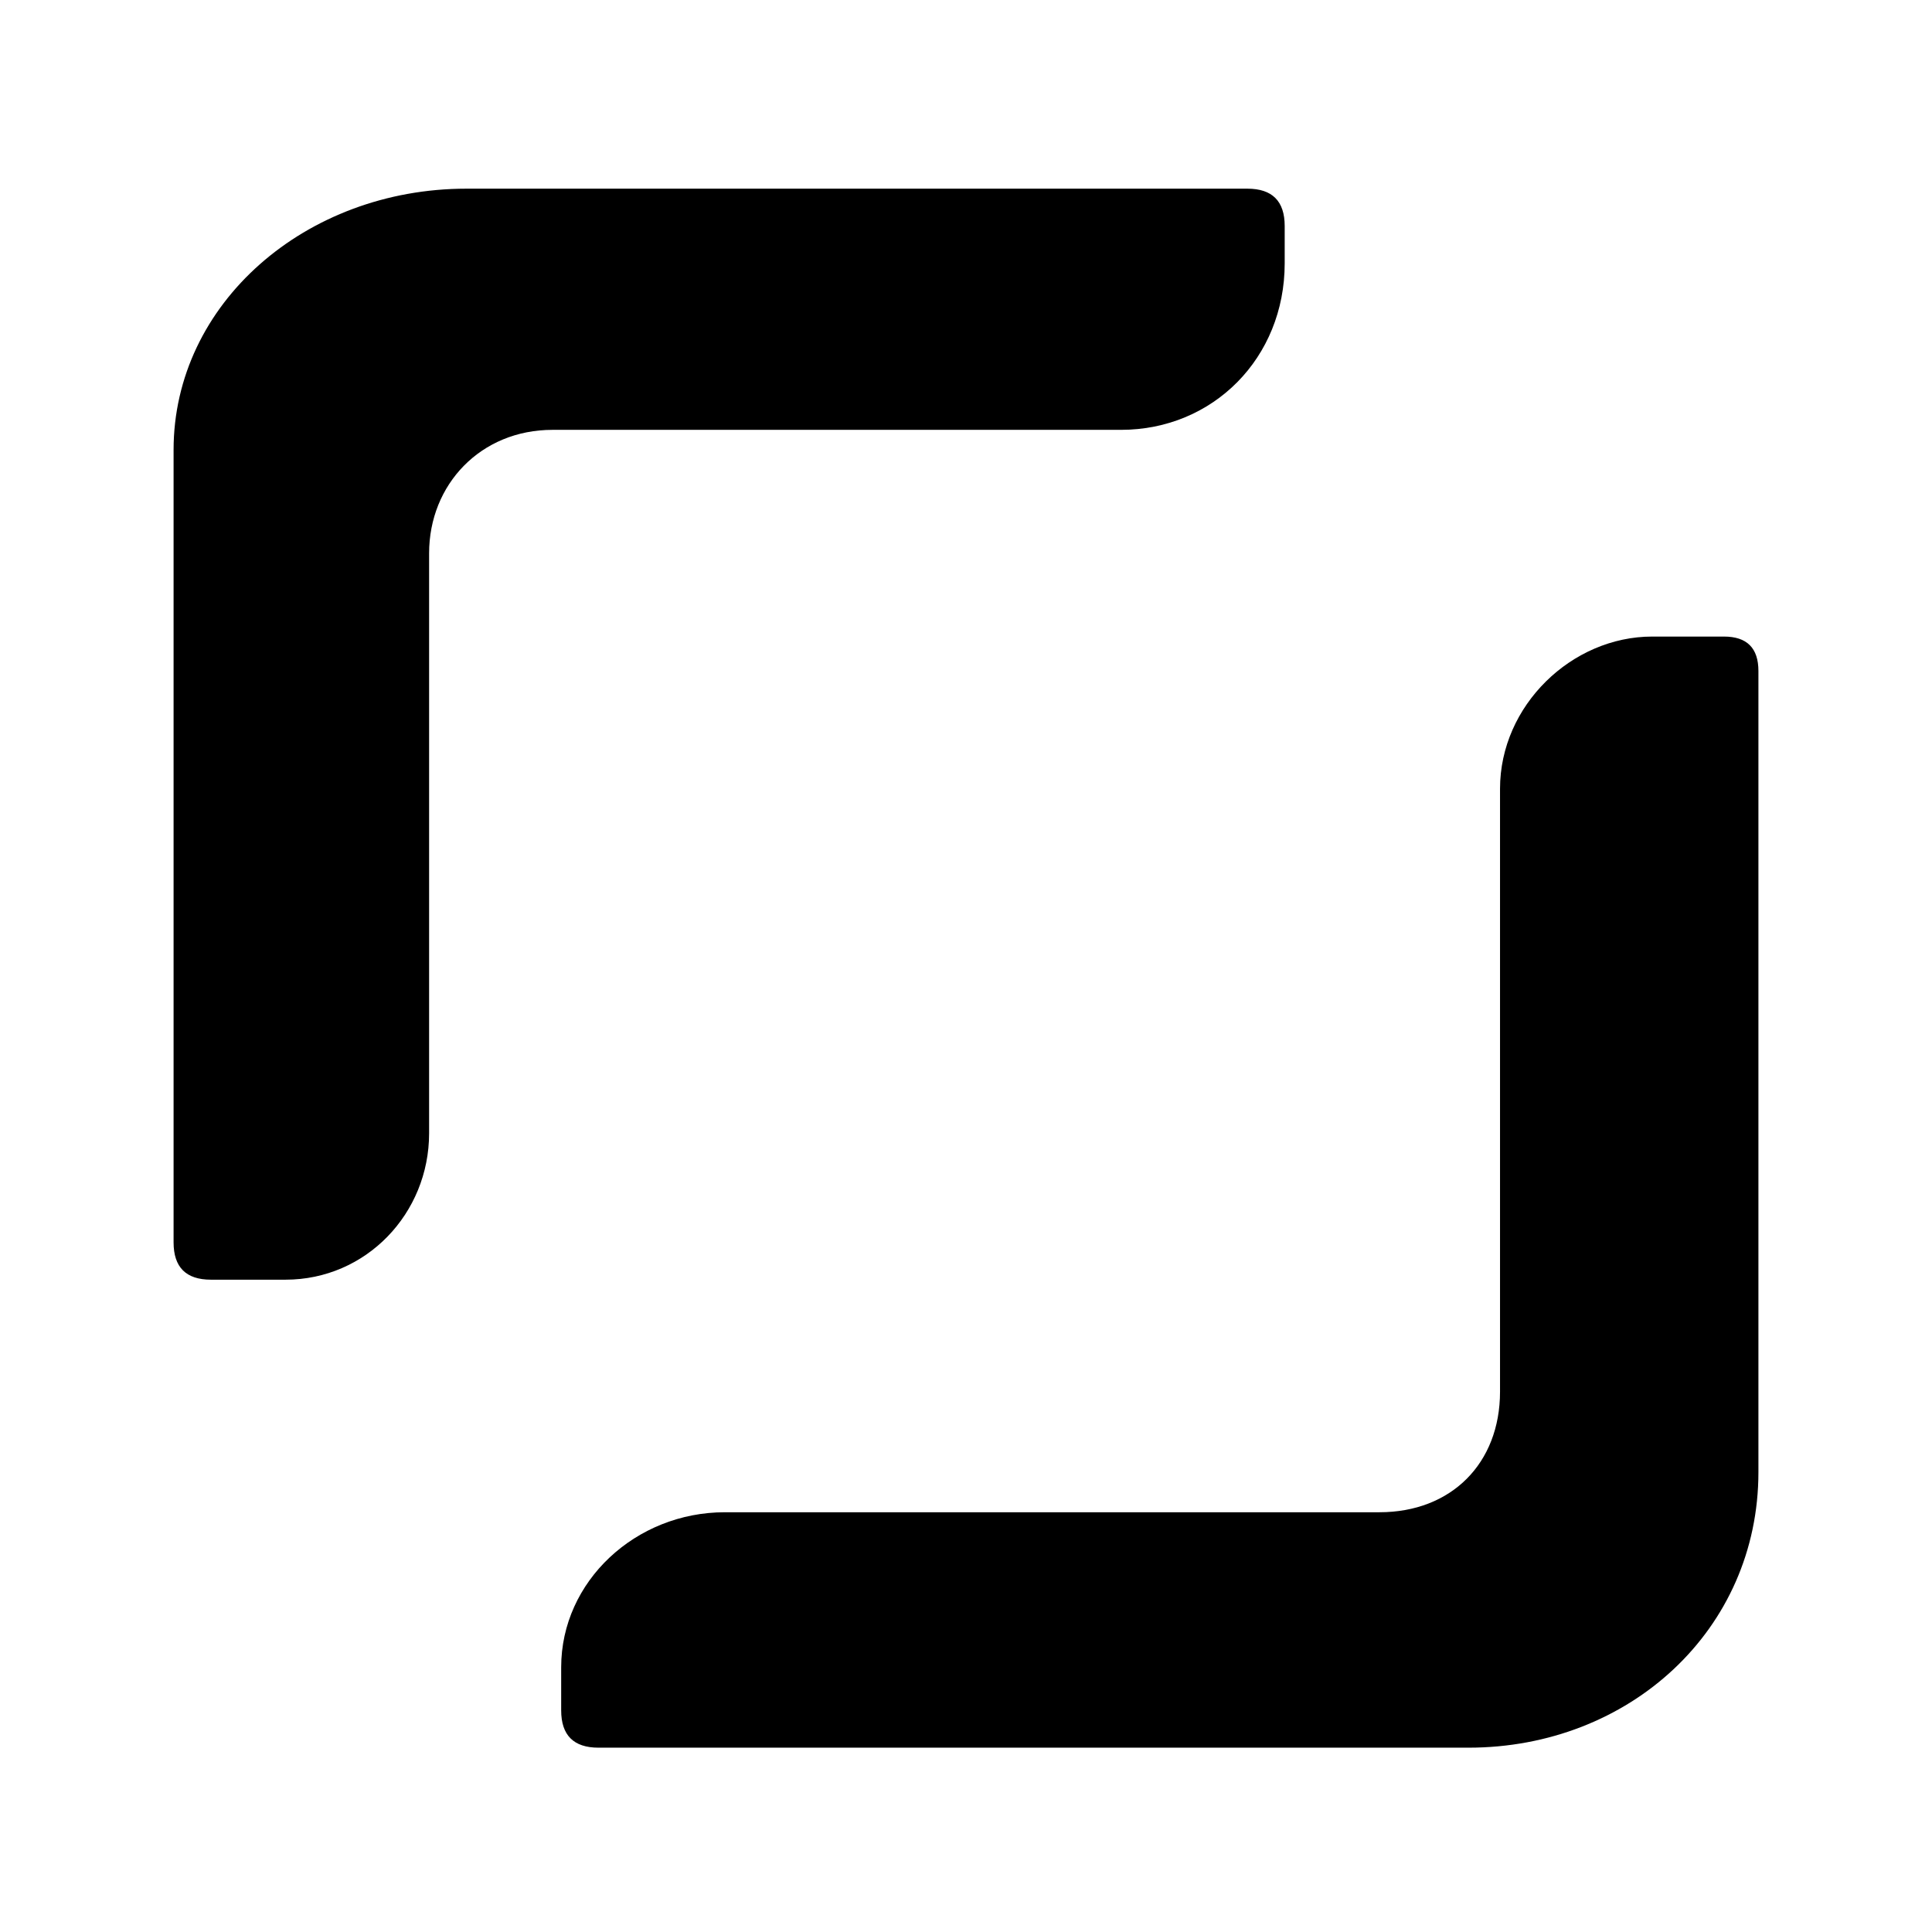
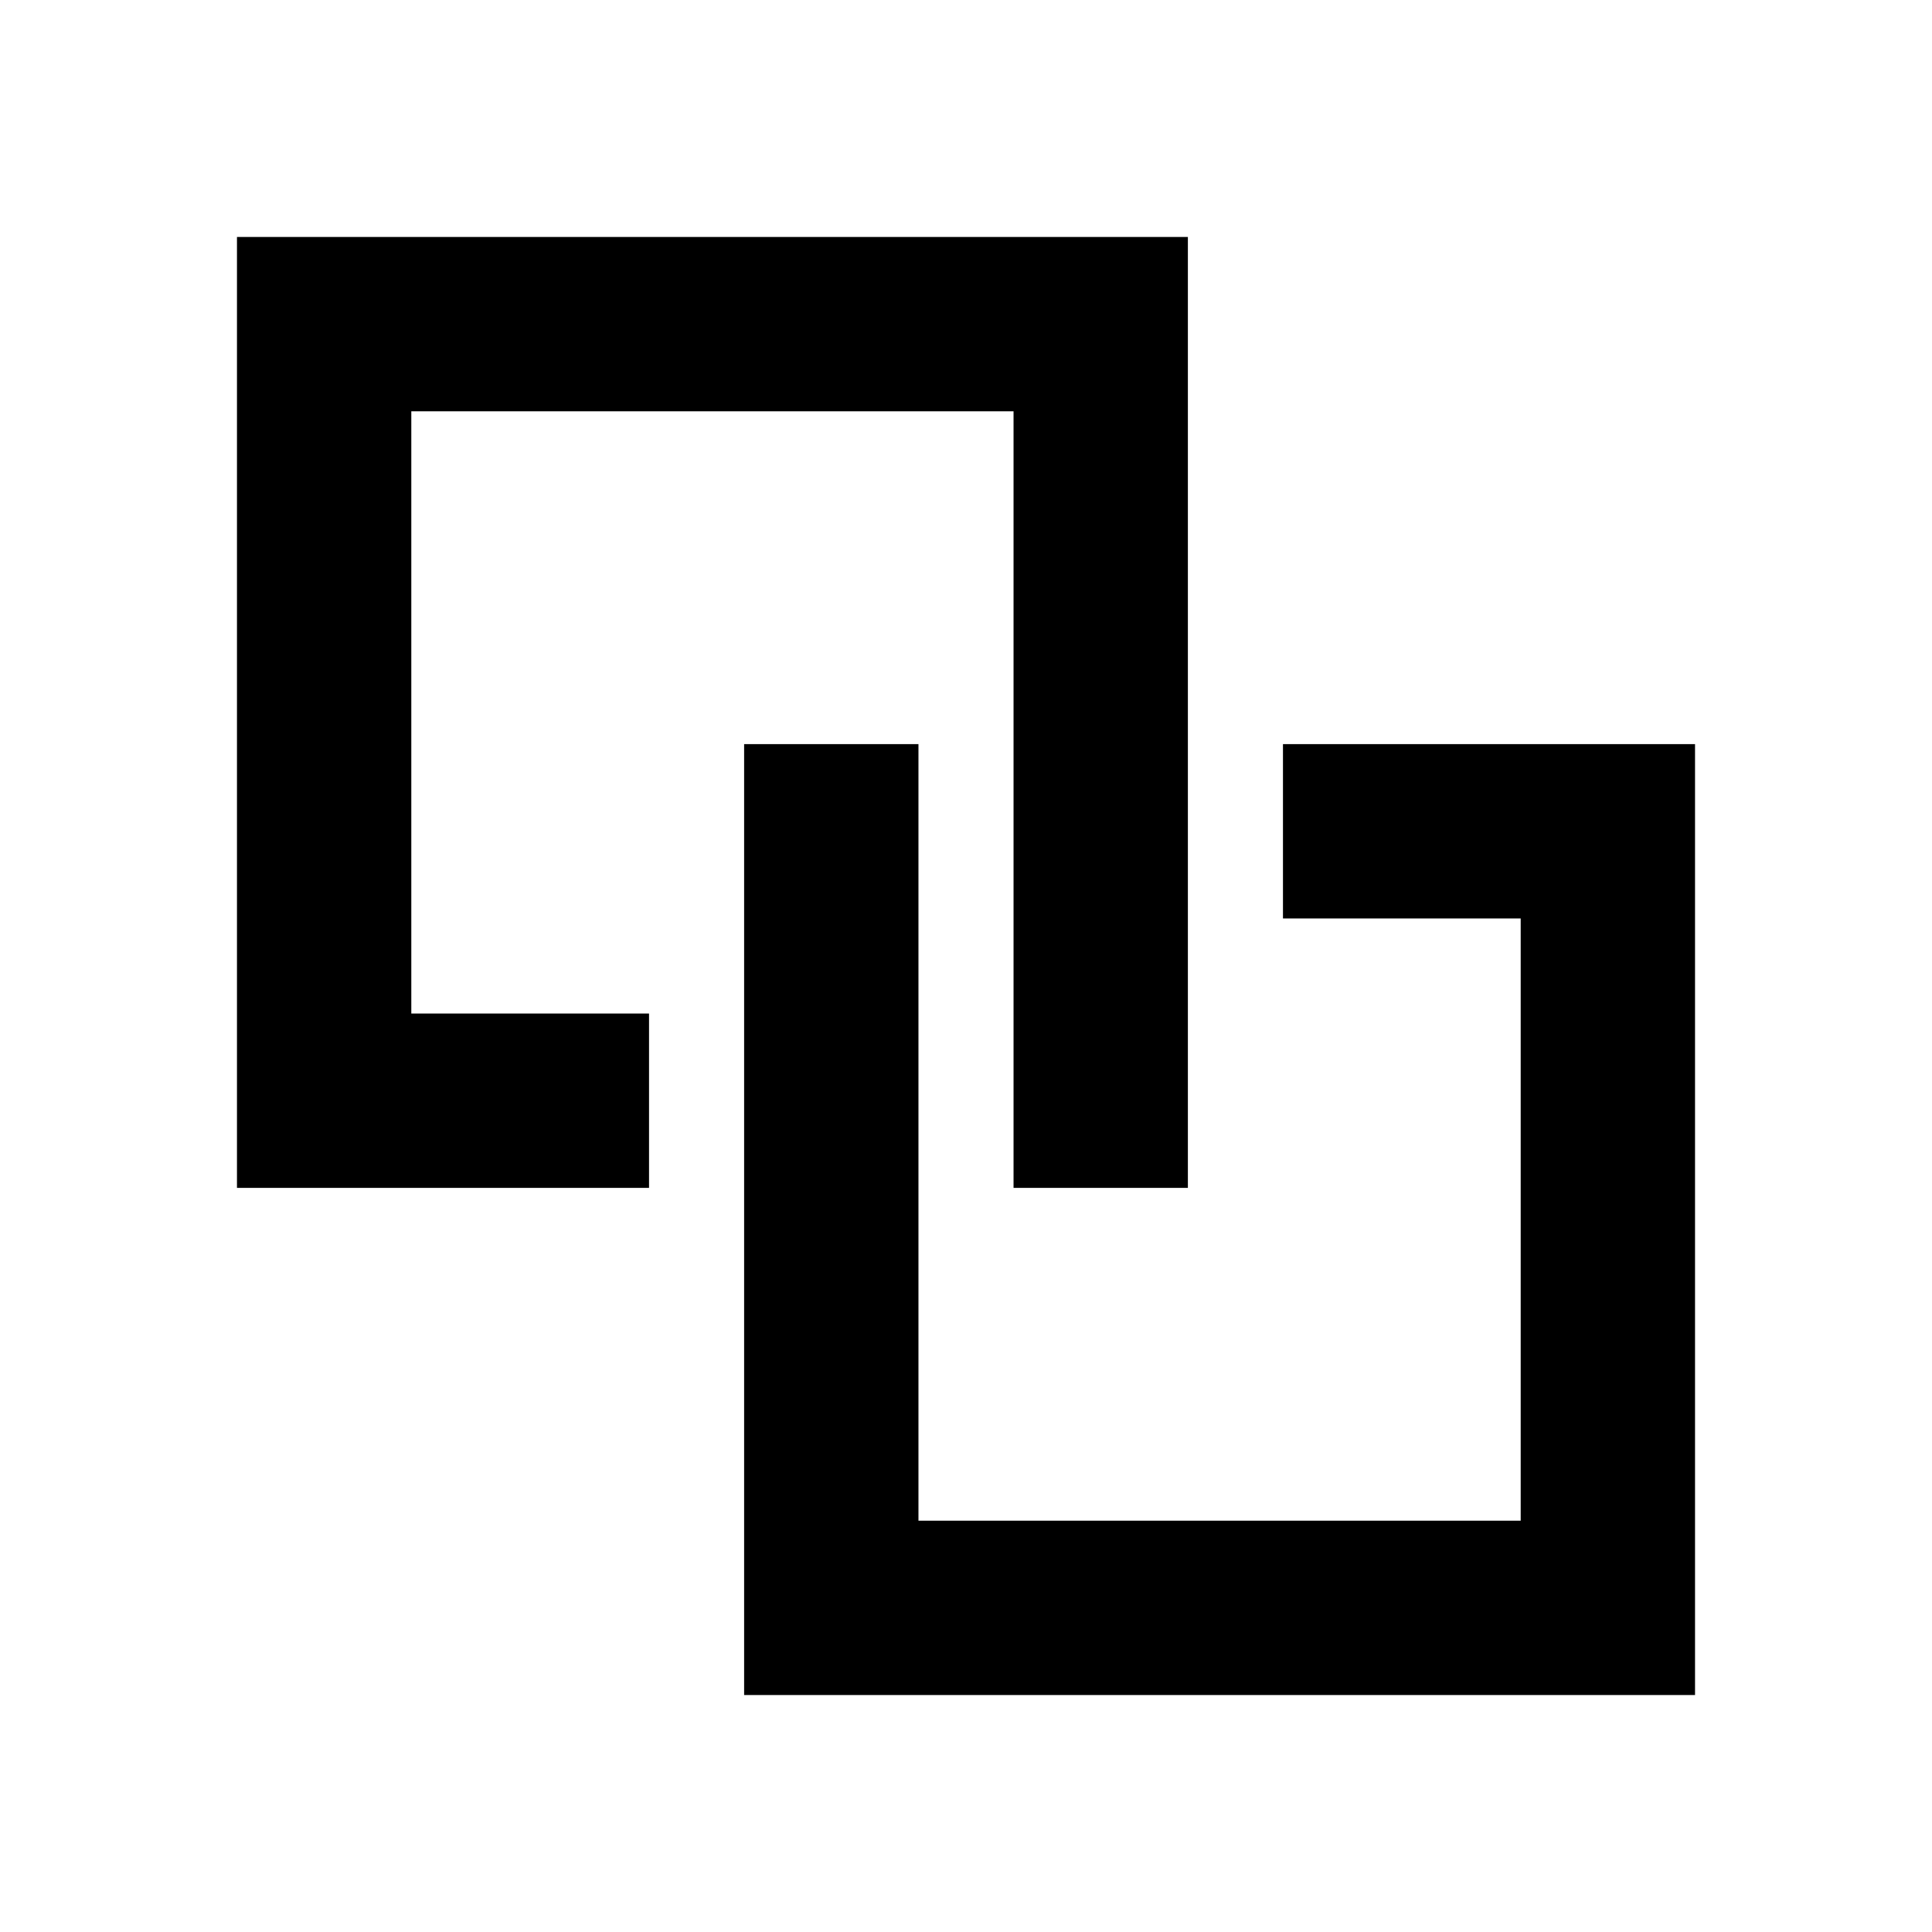
<svg xmlns="http://www.w3.org/2000/svg" width="512" height="512" viewBox="0 0 512 512" role="img" aria-label="Trama logo — trama symbol currentColor.svg">
  <g fill="currentColor">
-     <g transform="translate(-221.065 -217.065) scale(0.7608696)">
-       <path d="M 453 351 H 725 Q 738 351 738 364 V 377 C 738 410 713 435 681 435 H 483 C 458 435 440 454 440 478 V 680 C 440 708 418 731 390 731 H 364 Q 351 731 351 718 V 442 C 351 391 397 351 453 351 Z" />
-       <path d="M 866 507 H 891 Q 903 507 903 519 V 798 C 903 853 858 894 802 894 H 499 Q 486 894 486 881 V 866 C 486 836 512 812 543 812 H 771 C 796 812 813 795 813 770 V 560 C 813 531 838 507 866 507 Z" />
+     <g transform="translate(46 46) scale(4.2)">
+       <path d="M4 4h60v11h-60z m0 0h11v60h-11z m49 0h11v60h-11z m-49 49h26v11h-26z" />
+       <path d="M36 36h11v60h-11z m0 49h60v11h-60z m49-49h11v60h-11z m-15 0h26v11h-26z" />
    </g>
  </g>
</svg>
